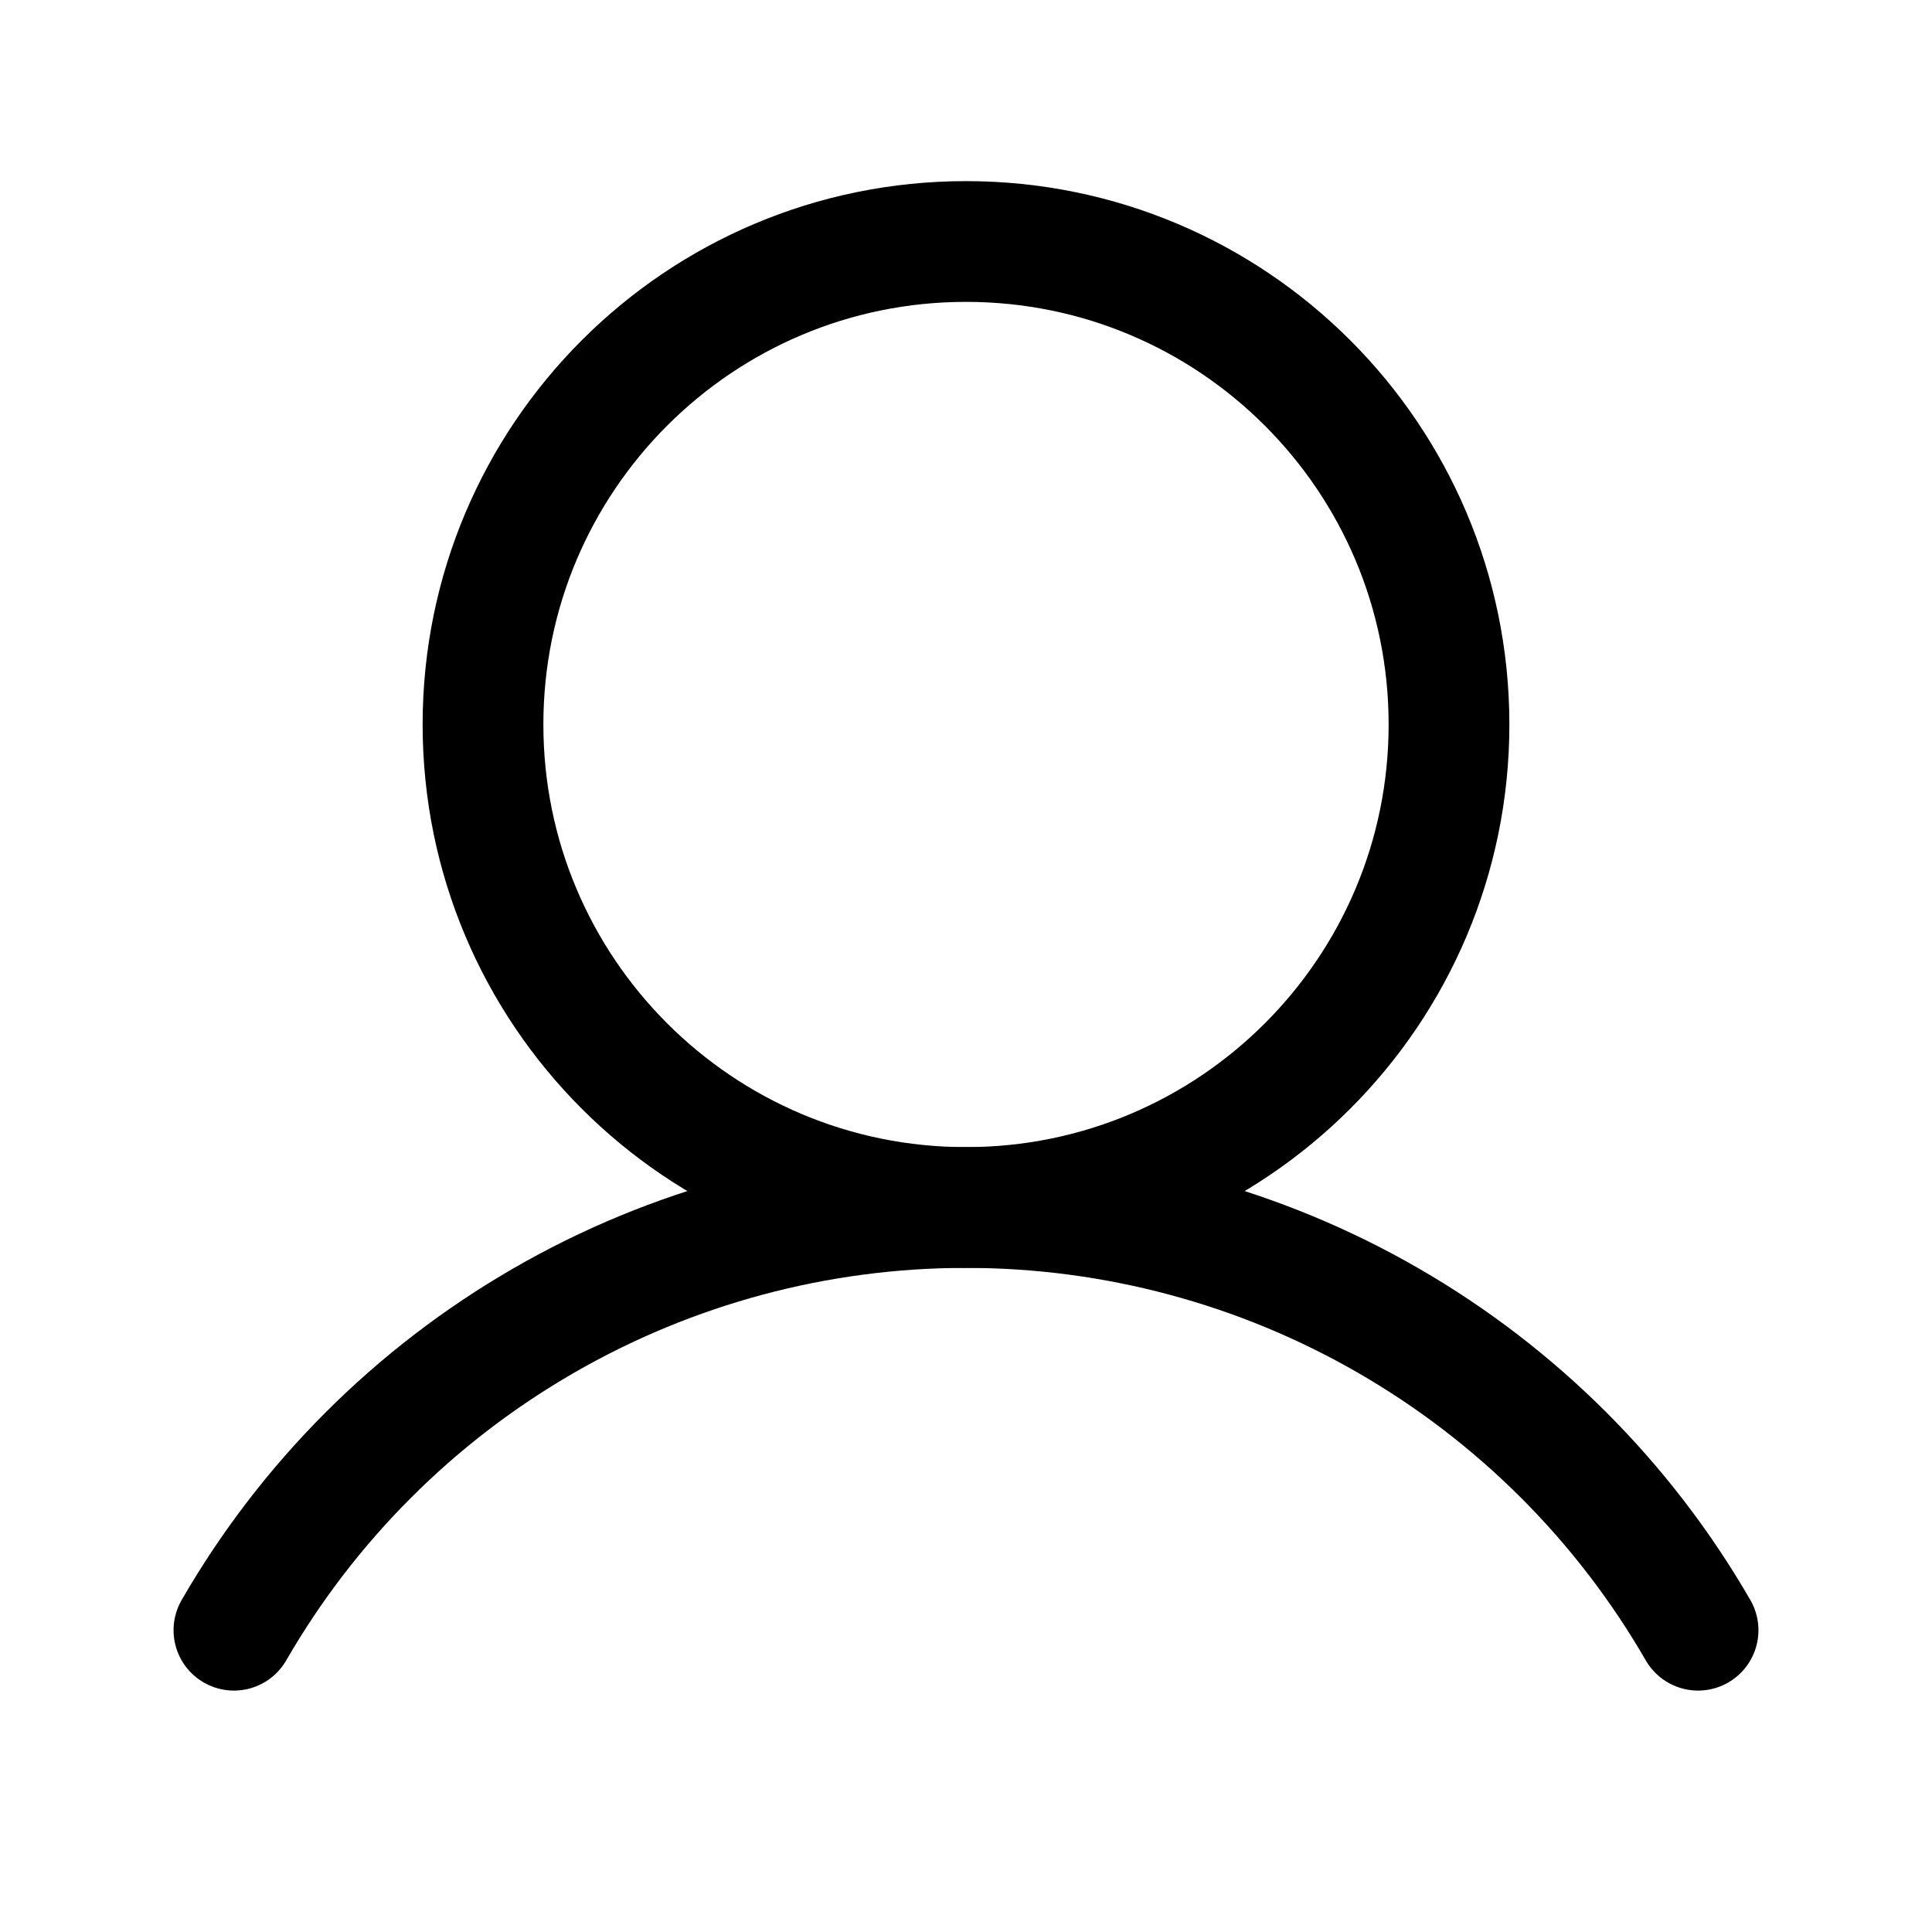
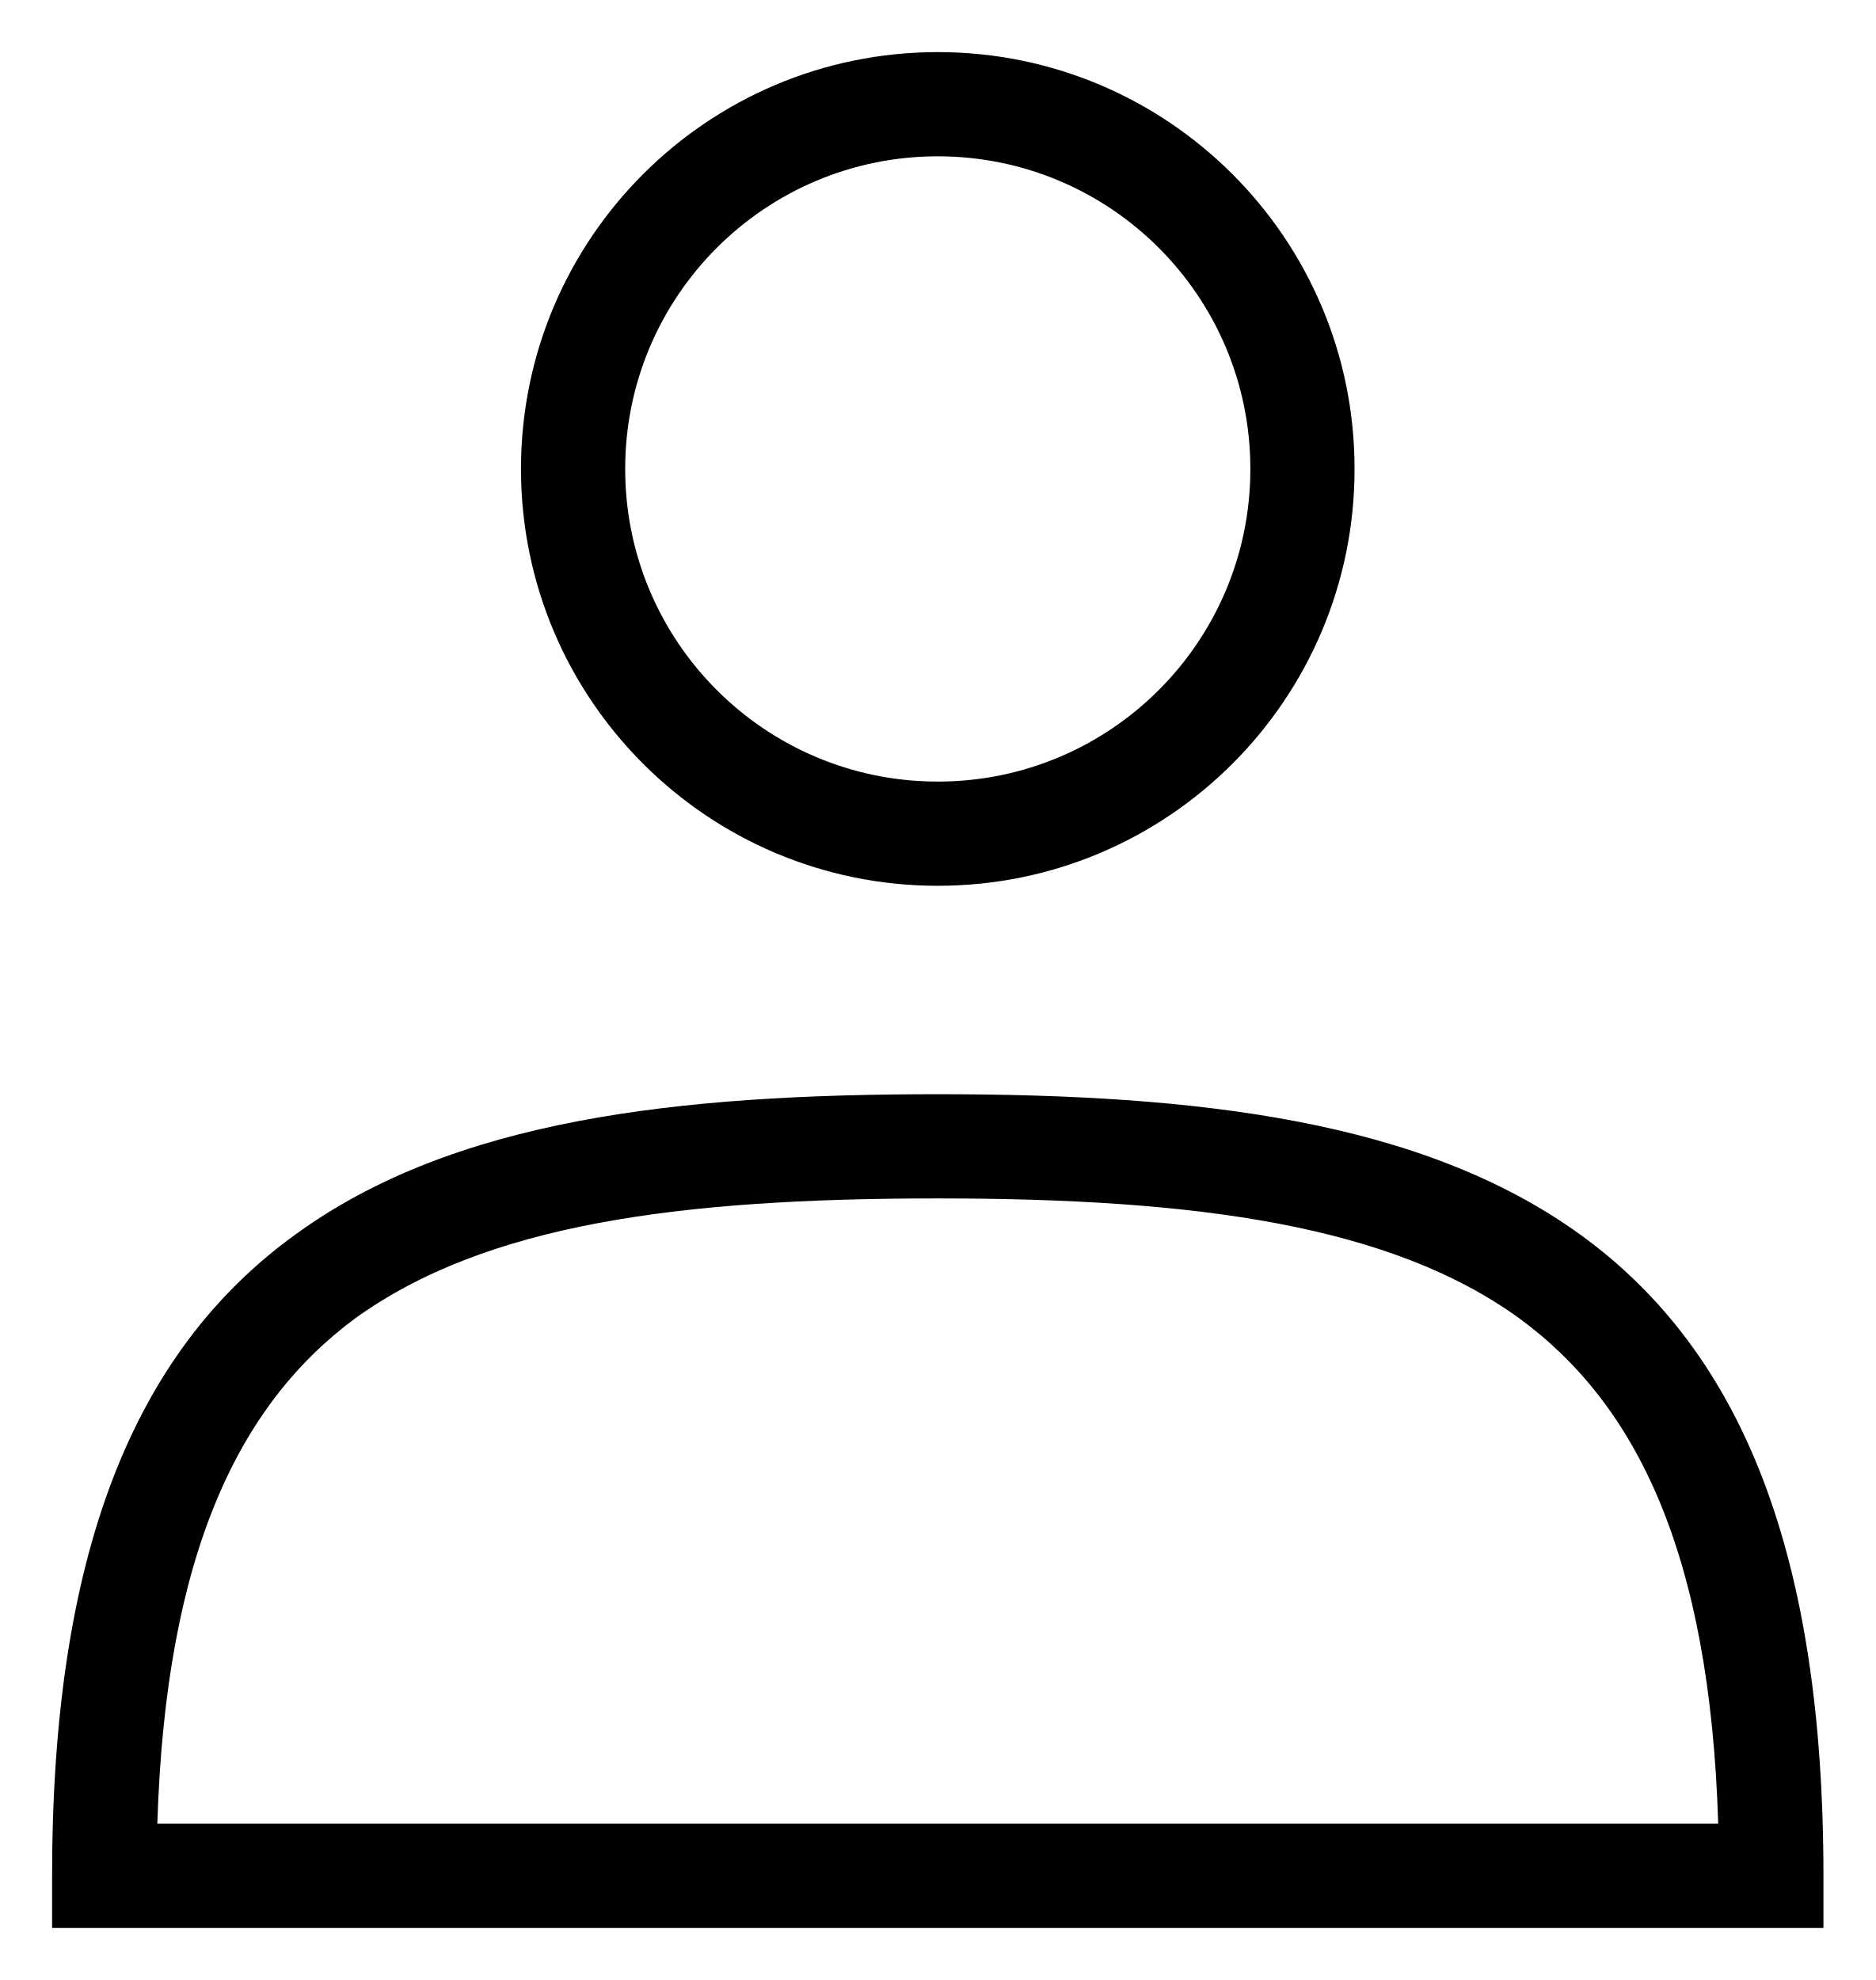
- <svg xmlns="http://www.w3.org/2000/svg" class="icon icon-account" viewBox="0 0 24 24" fill="none">
-   <path d="M12 15C15.314 15 18 12.314 18 9C18 5.686 15.314 3 12 3C8.686 3 6 5.686 6 9C6 12.314 8.686 15 12 15Z" stroke="currentColor" stroke-width="1.5" stroke-linecap="round" stroke-linejoin="round" />
-   <path d="M2.906 20.251C3.828 18.654 5.153 17.329 6.75 16.407C8.346 15.485 10.157 15 12 15C13.843 15 15.654 15.485 17.25 16.407C18.847 17.329 20.172 18.654 21.094 20.251" stroke="currentColor" stroke-width="1.5" stroke-linecap="round" stroke-linejoin="round" />
+ <svg xmlns="http://www.w3.org/2000/svg" fill="none" class="icon icon-account" viewBox="0 0 18 19">
+   <path fill="currentColor" fill-rule="evenodd" d="M6 4.5a3 3 0 1 1 6 0 3 3 0 0 1-6 0m3-4a4 4 0 1 0 0 8 4 4 0 0 0 0-8m5.58 12.15c1.12.82 1.83 2.24 1.91 4.85H1.51c.08-2.6.79-4.03 1.9-4.85C4.66 11.75 6.5 11.5 9 11.5s4.35.26 5.58 1.15M9 10.5c-2.5 0-4.65.24-6.17 1.35C1.27 12.98.5 14.93.5 18v.5h17V18c0-3.07-.77-5.02-2.33-6.15-1.52-1.1-3.67-1.35-6.17-1.35" clip-rule="evenodd" />
</svg>
